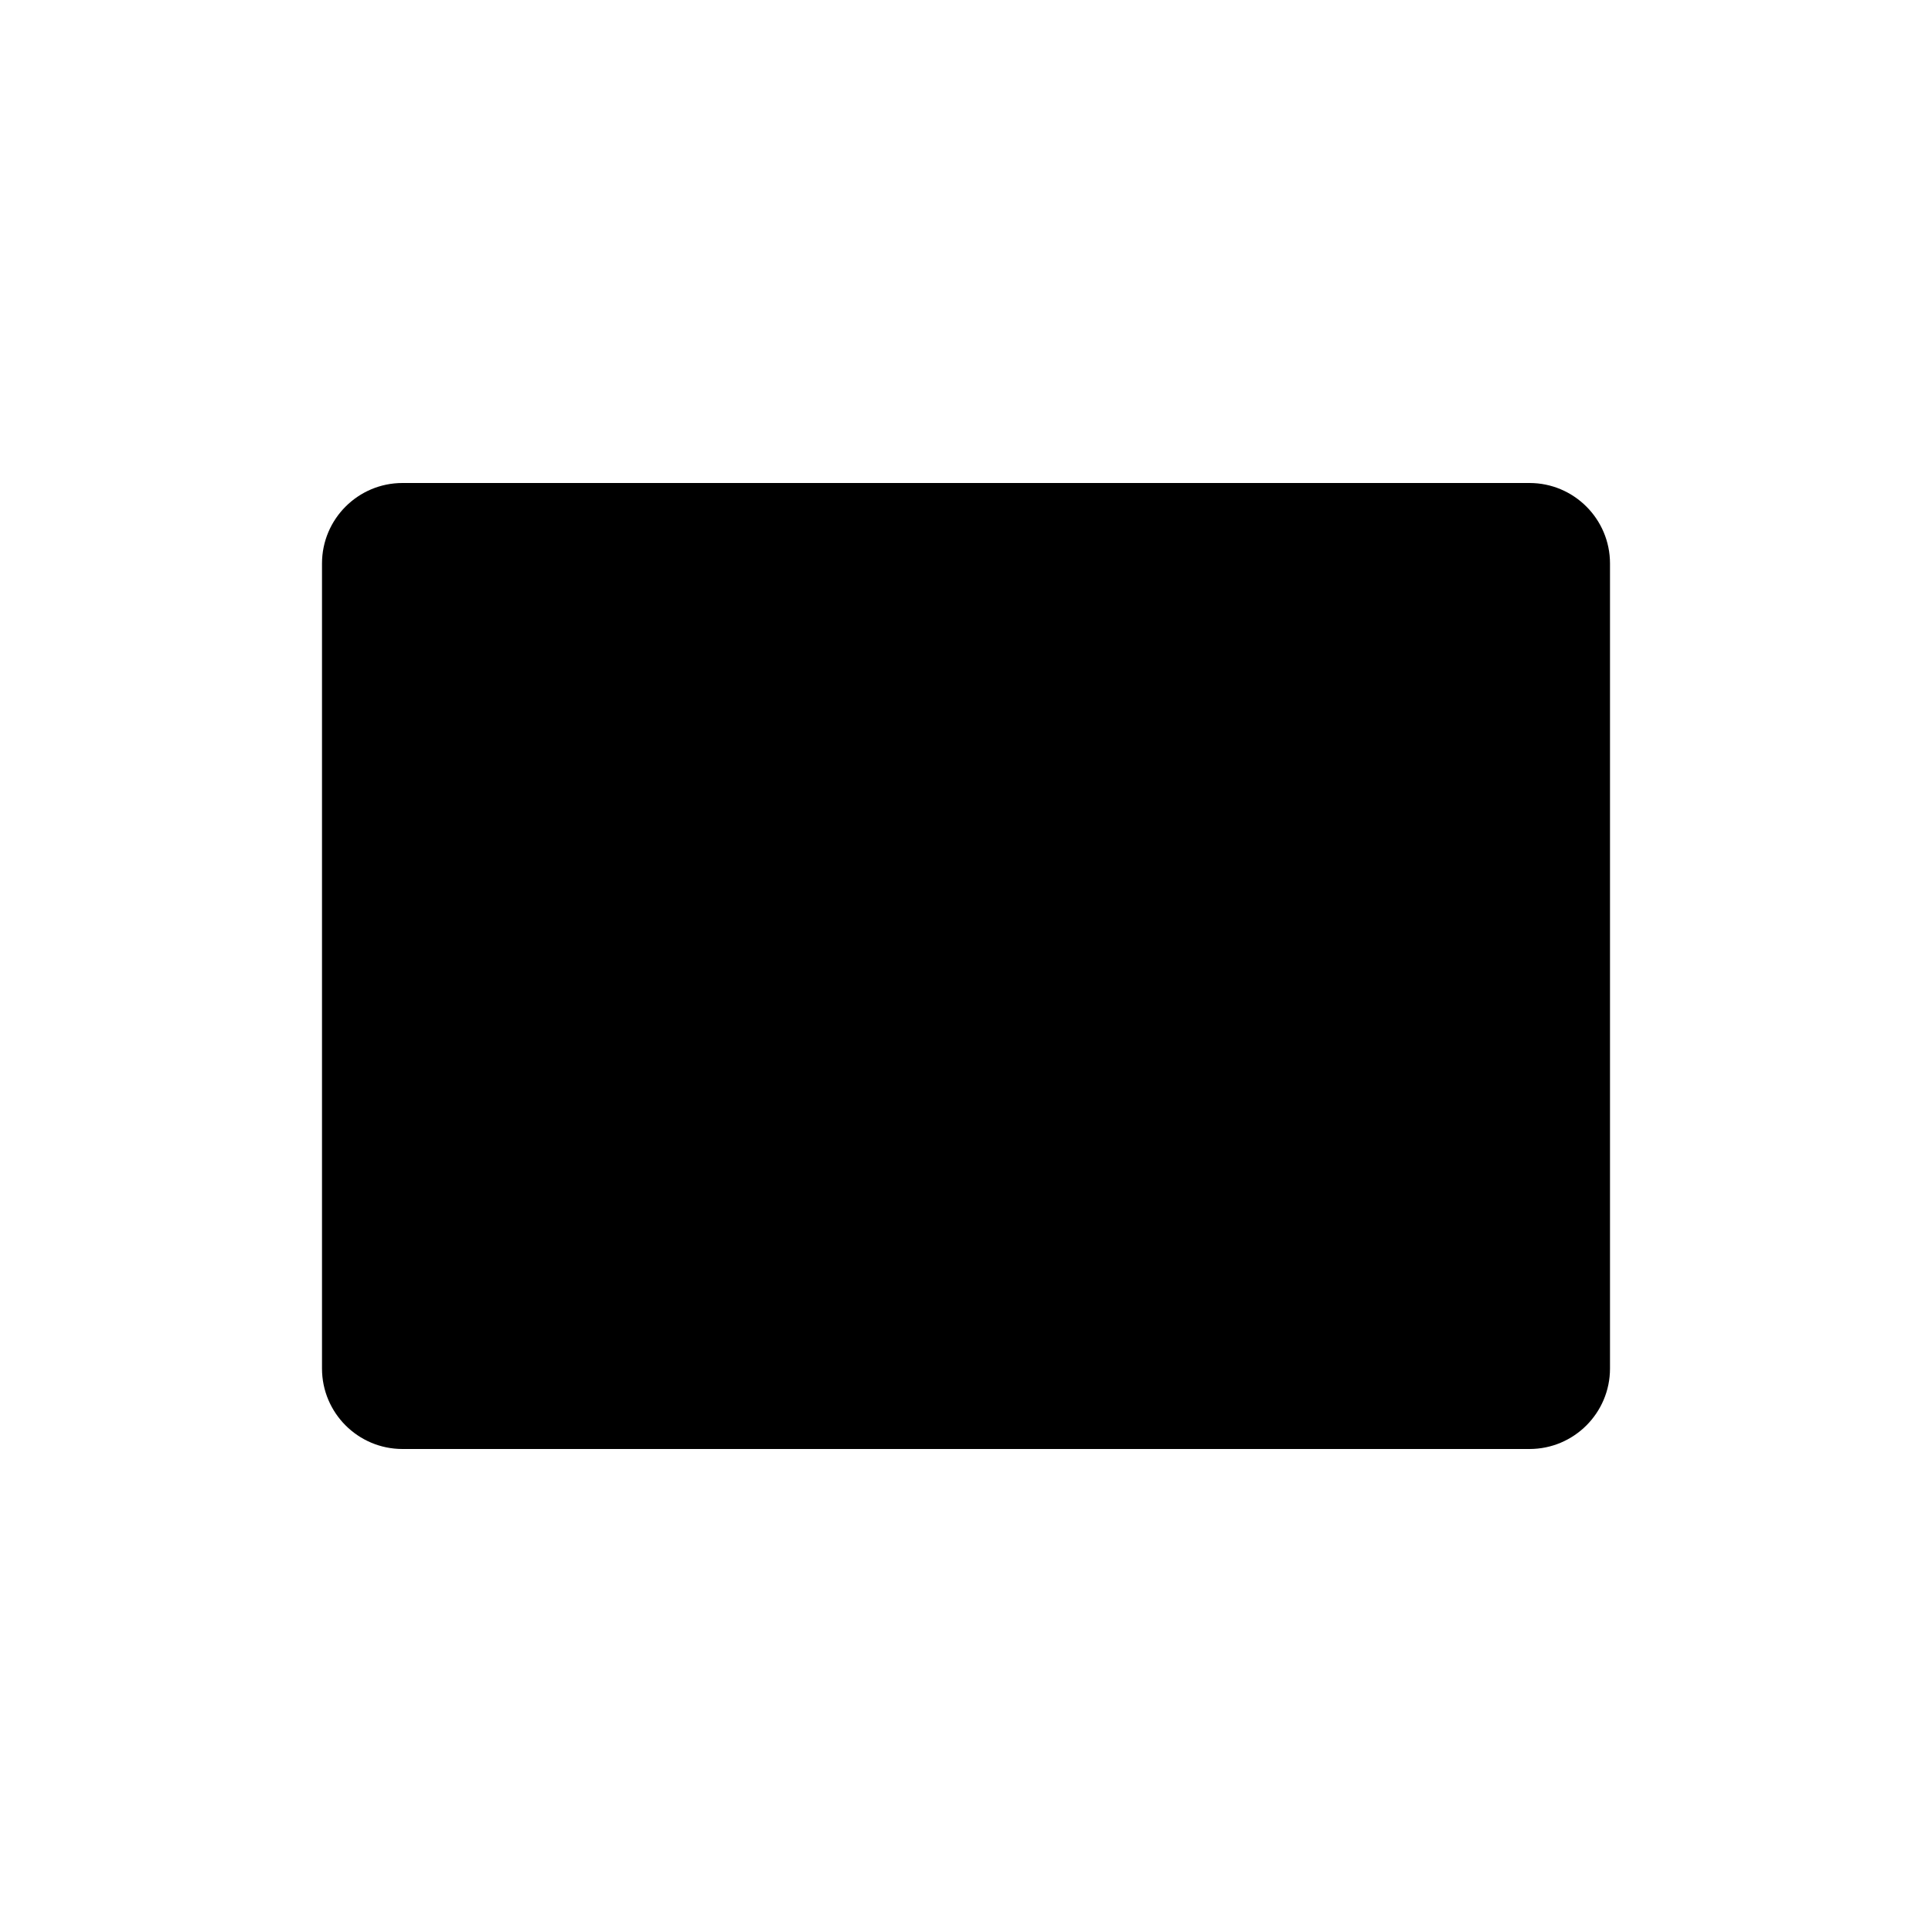
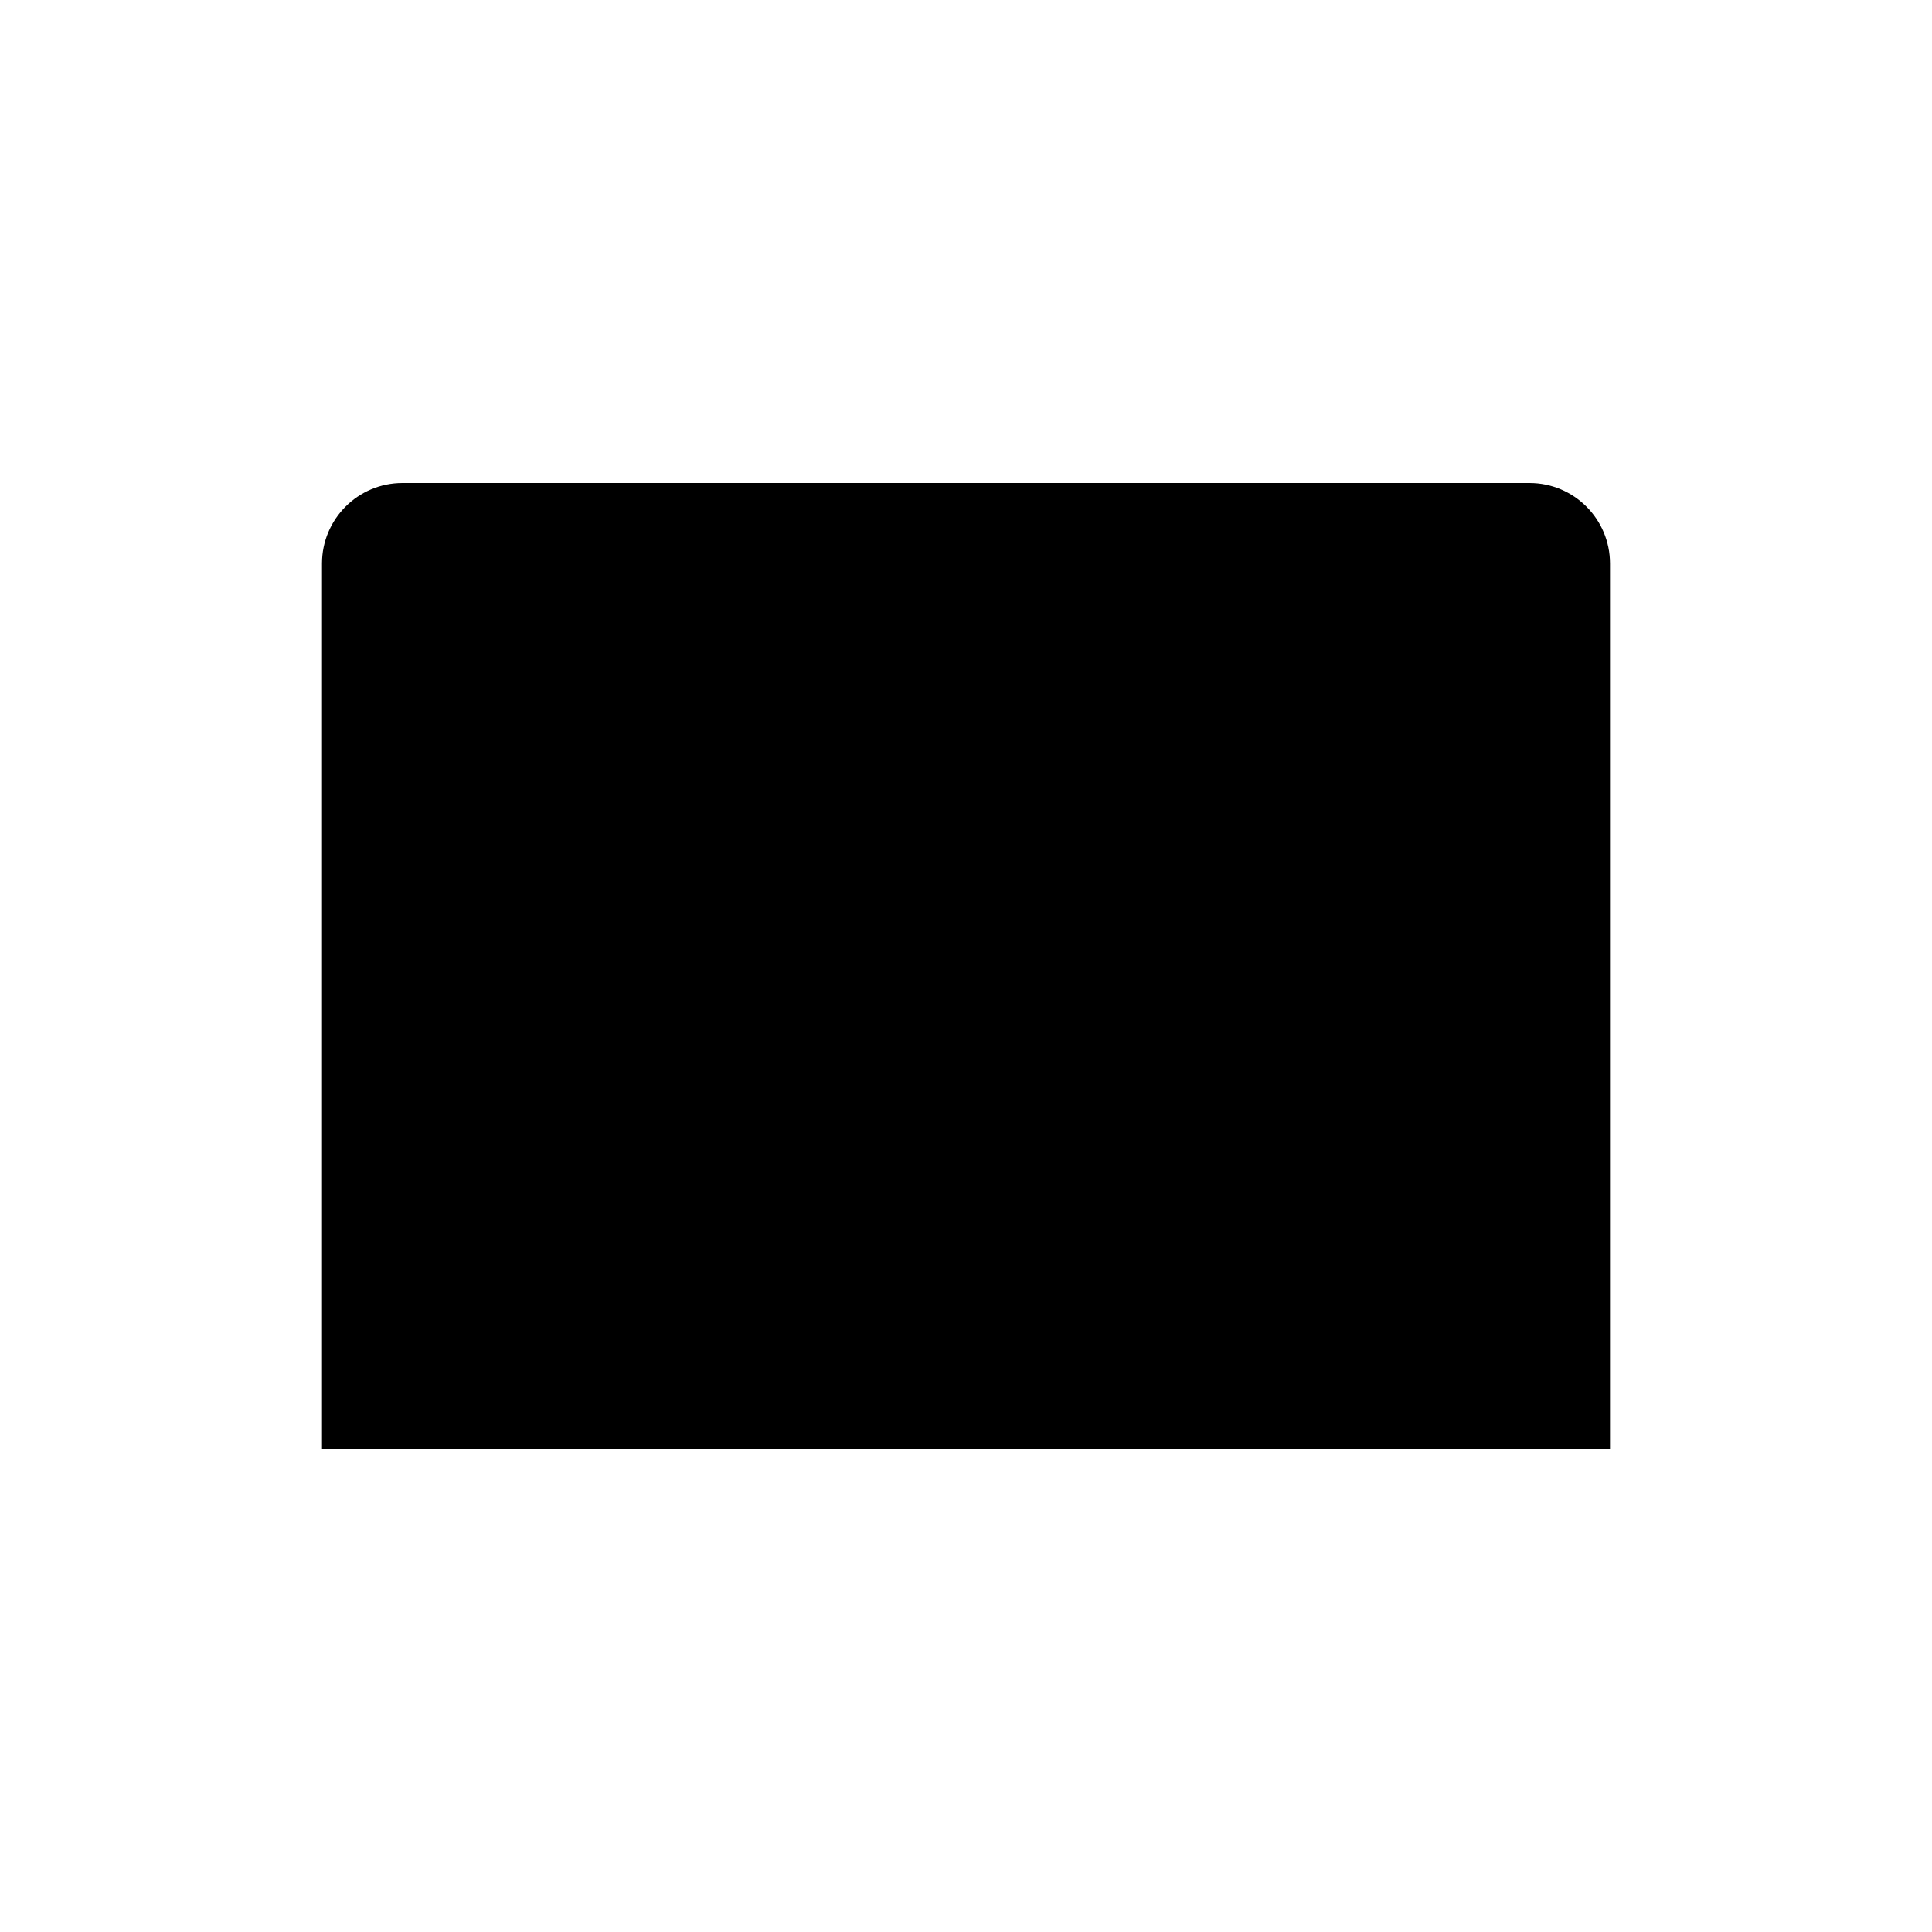
<svg xmlns="http://www.w3.org/2000/svg" role="img" width="24" height="24" viewBox="0 0 24 24" aria-labelledby="laptopIconTitle laptopIconDesc">
-   <path d="M20,7 L20,17 C20,17.552 19.552,18 19,18 L5,18 C4.448,18 4,17.552 4,17 L4,7 C4,6.448 4.448,6 5,6 L19,6 C19.552,6 20,6.448 20,7 Z" />
-   <path d="M2 18L22 18M4 17L20 17" />
+   <path d="M20 7v11H4V7a1 1 0 0 1 1-1h14a1 1 0 0 1 1 1z" />
+   <path d="M2 18h20M4 17h16" />
</svg>
